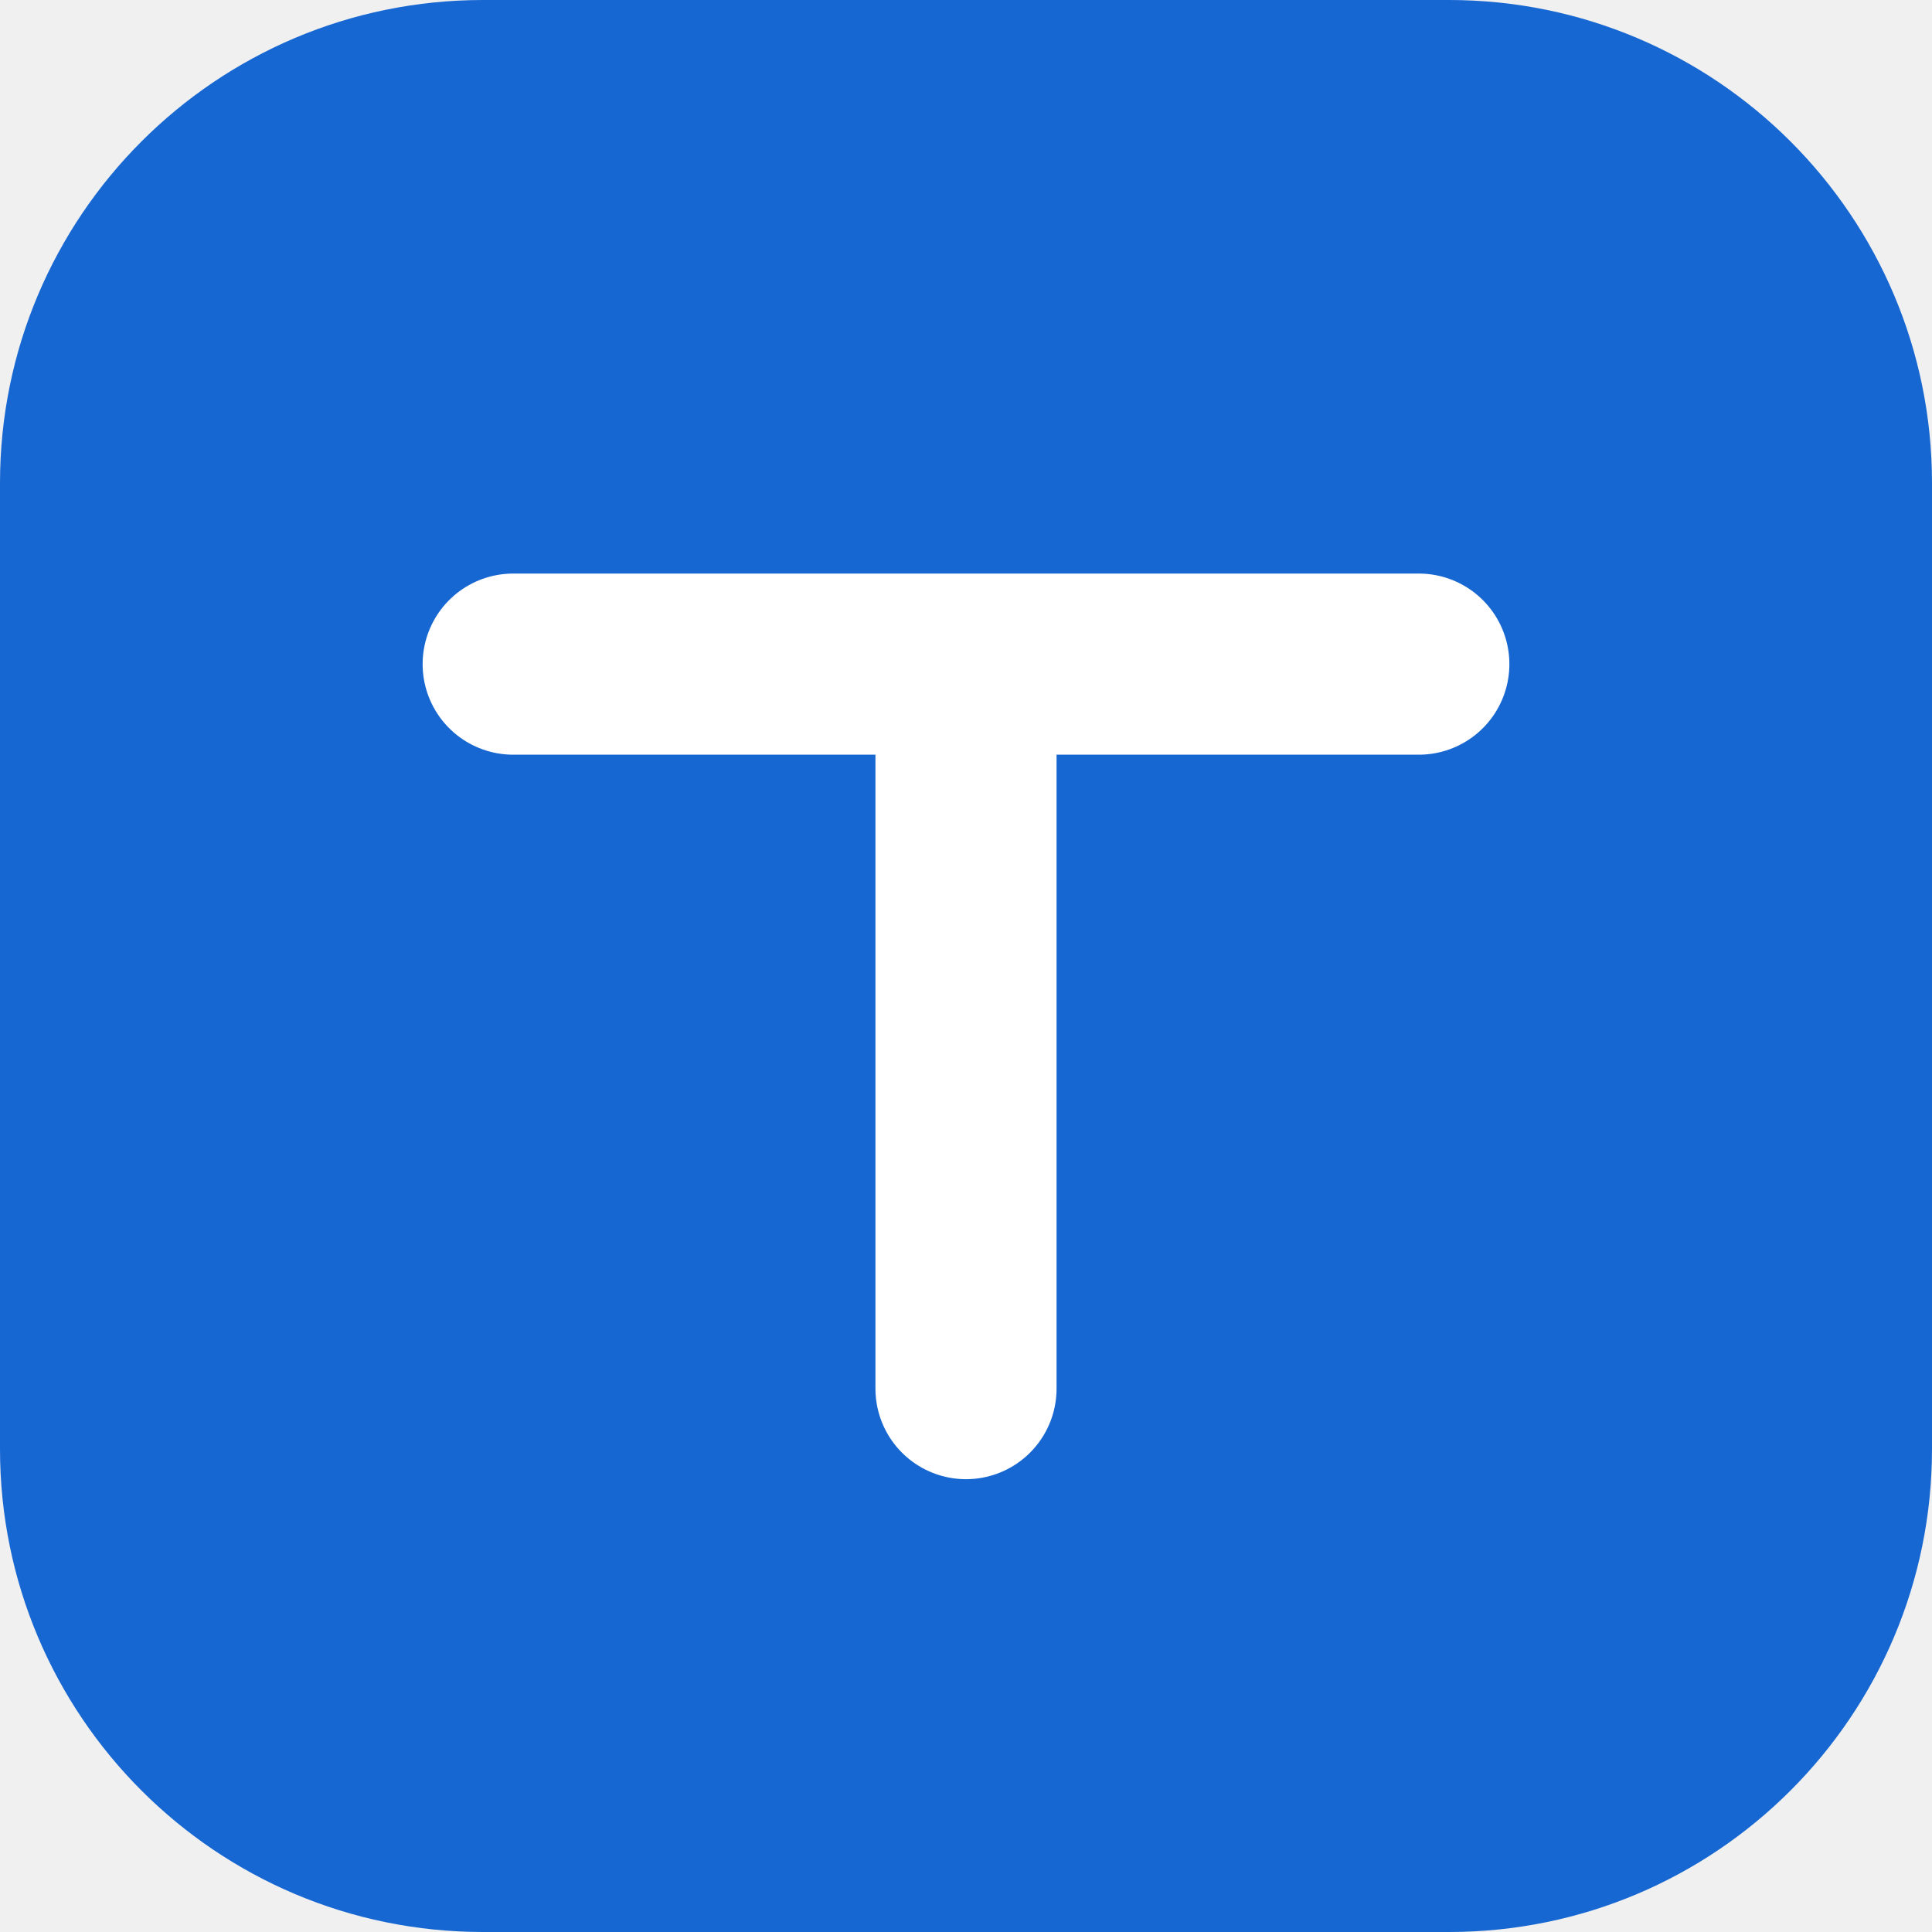
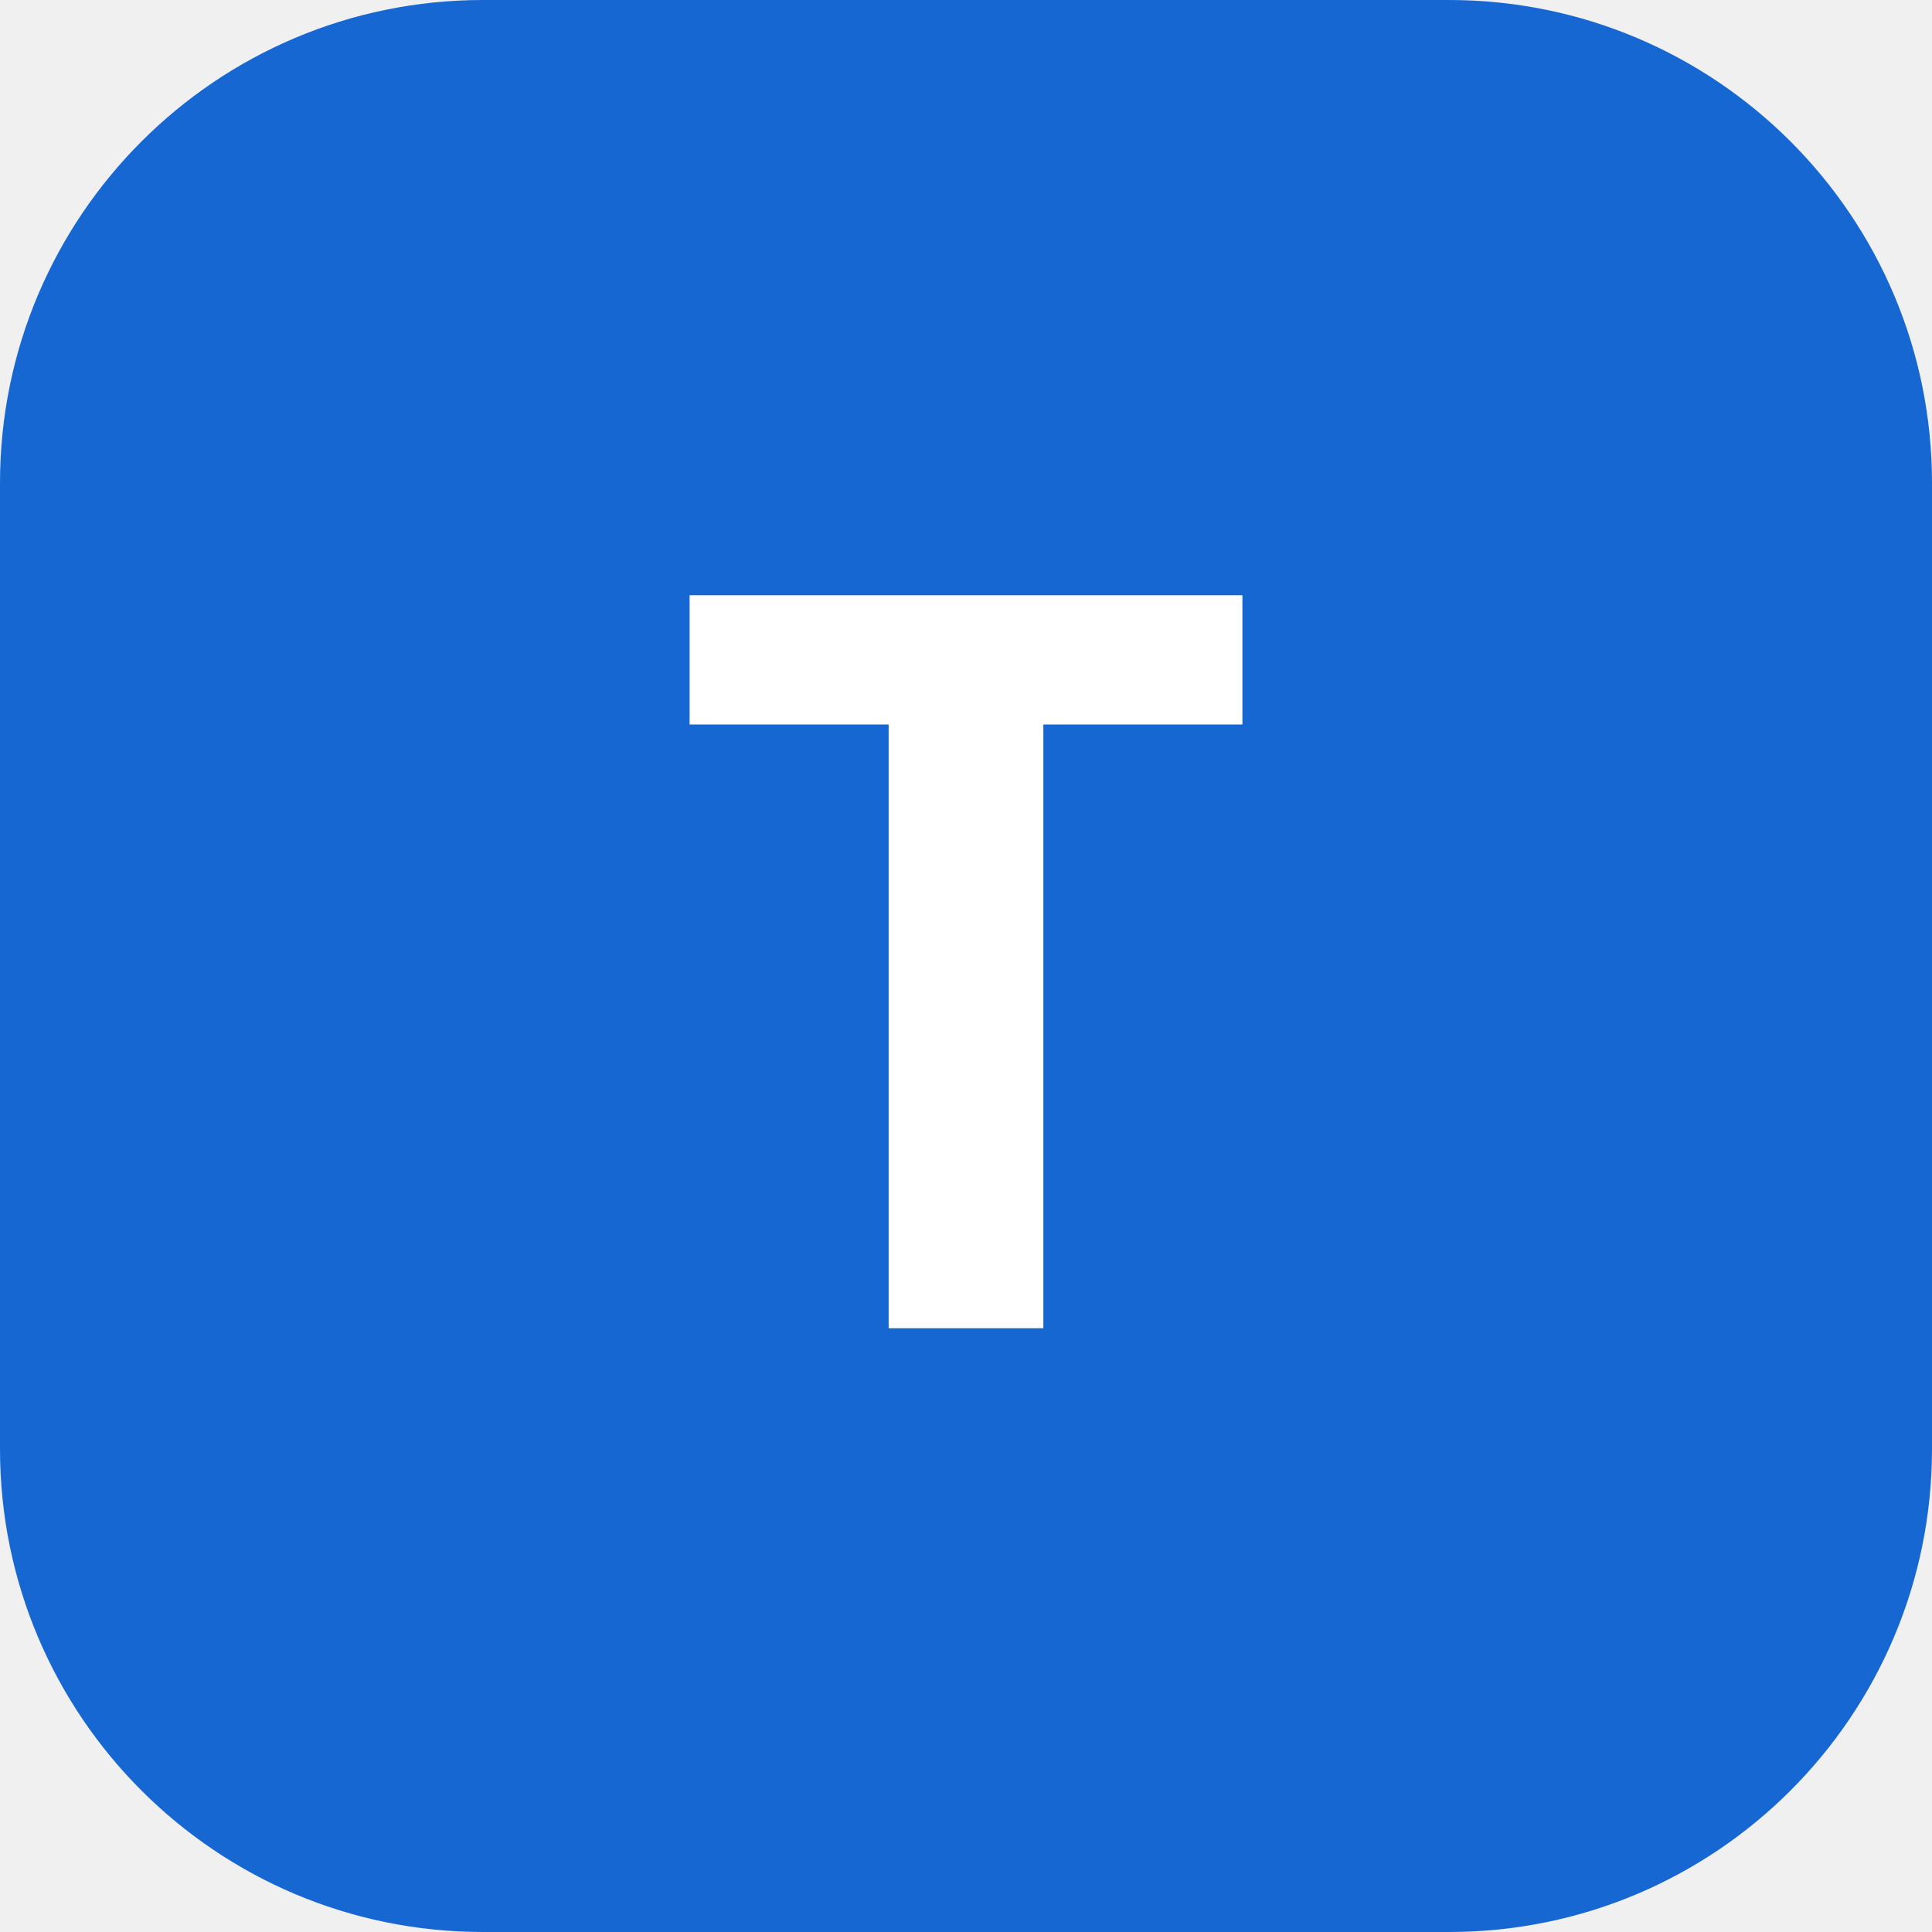
<svg xmlns="http://www.w3.org/2000/svg" viewBox="0 0 32 32" width="32" height="32">
-   <rect width="32" height="32" rx="8" fill="#1767D2" />
-   <path d="M8.5 11h15M16 11v12" stroke="#FFFFFF" stroke-width="3" stroke-linecap="round" />
+   <rect width="32" height="32" rx="8" fill="#1767d2" />
+   <text x="16" y="22" text-anchor="middle" font-family="system-ui, sans-serif" font-size="17" font-weight="600" fill="#ffffff">T</text>
</svg>
